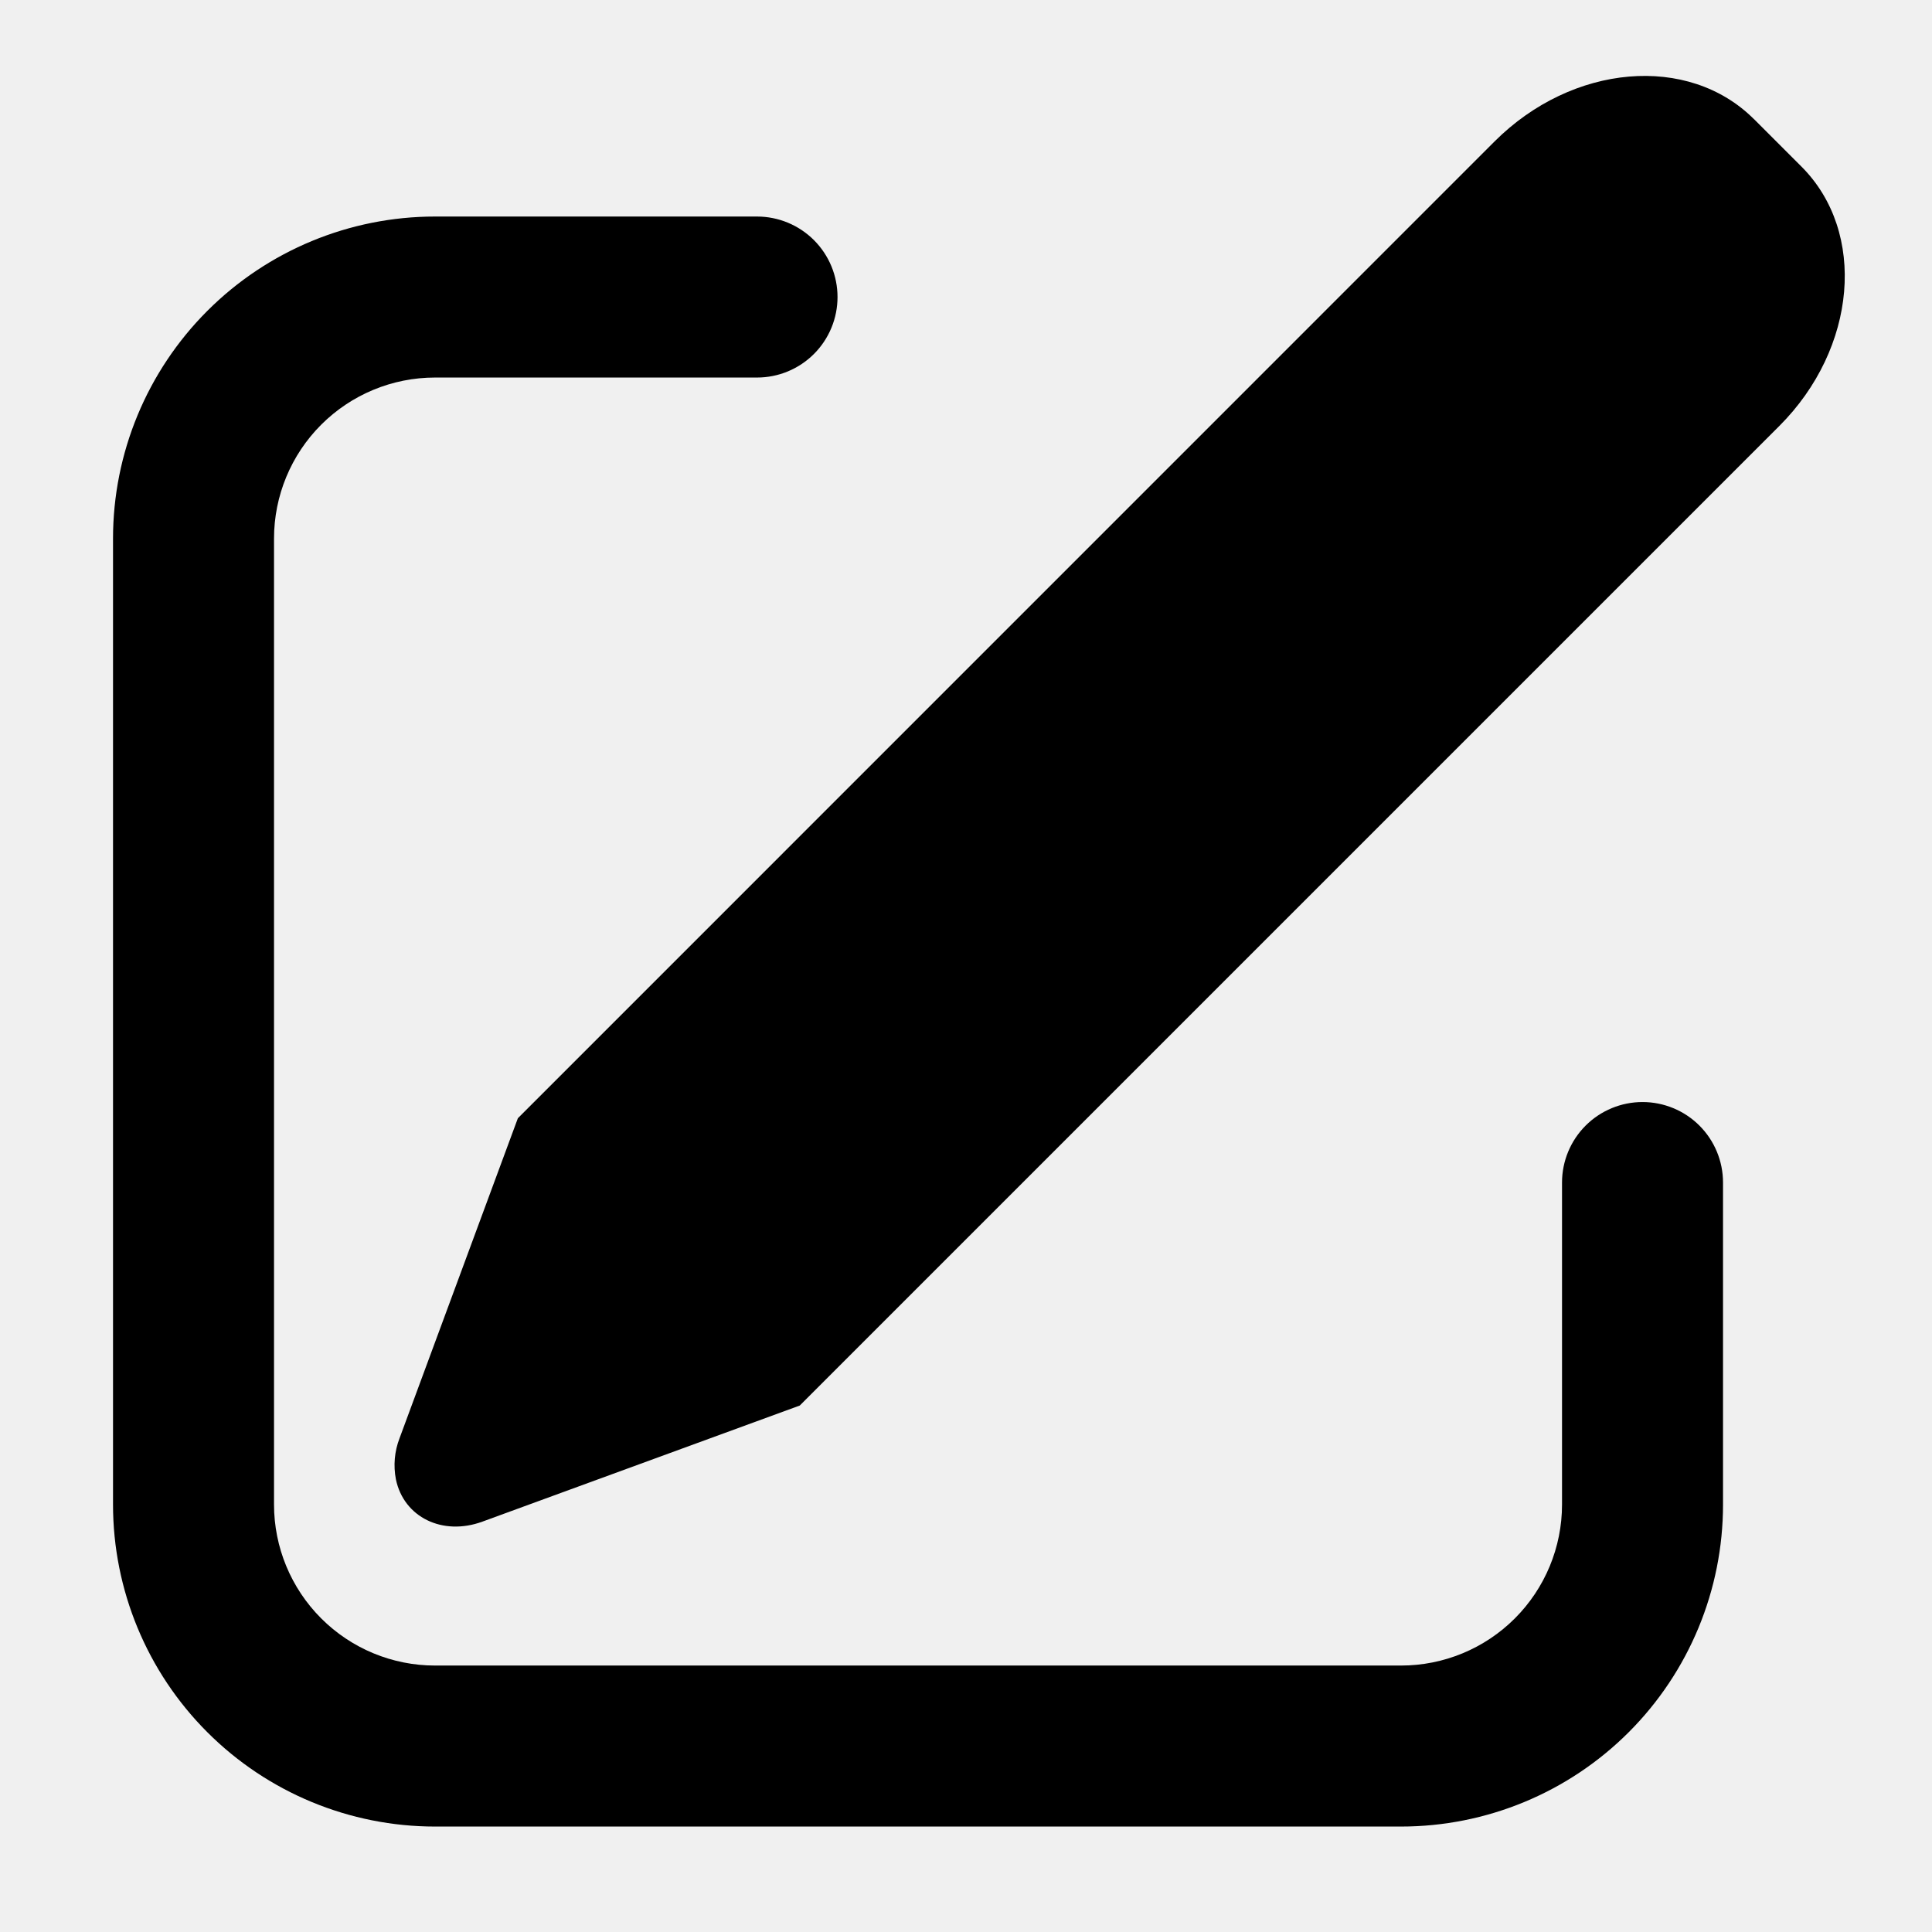
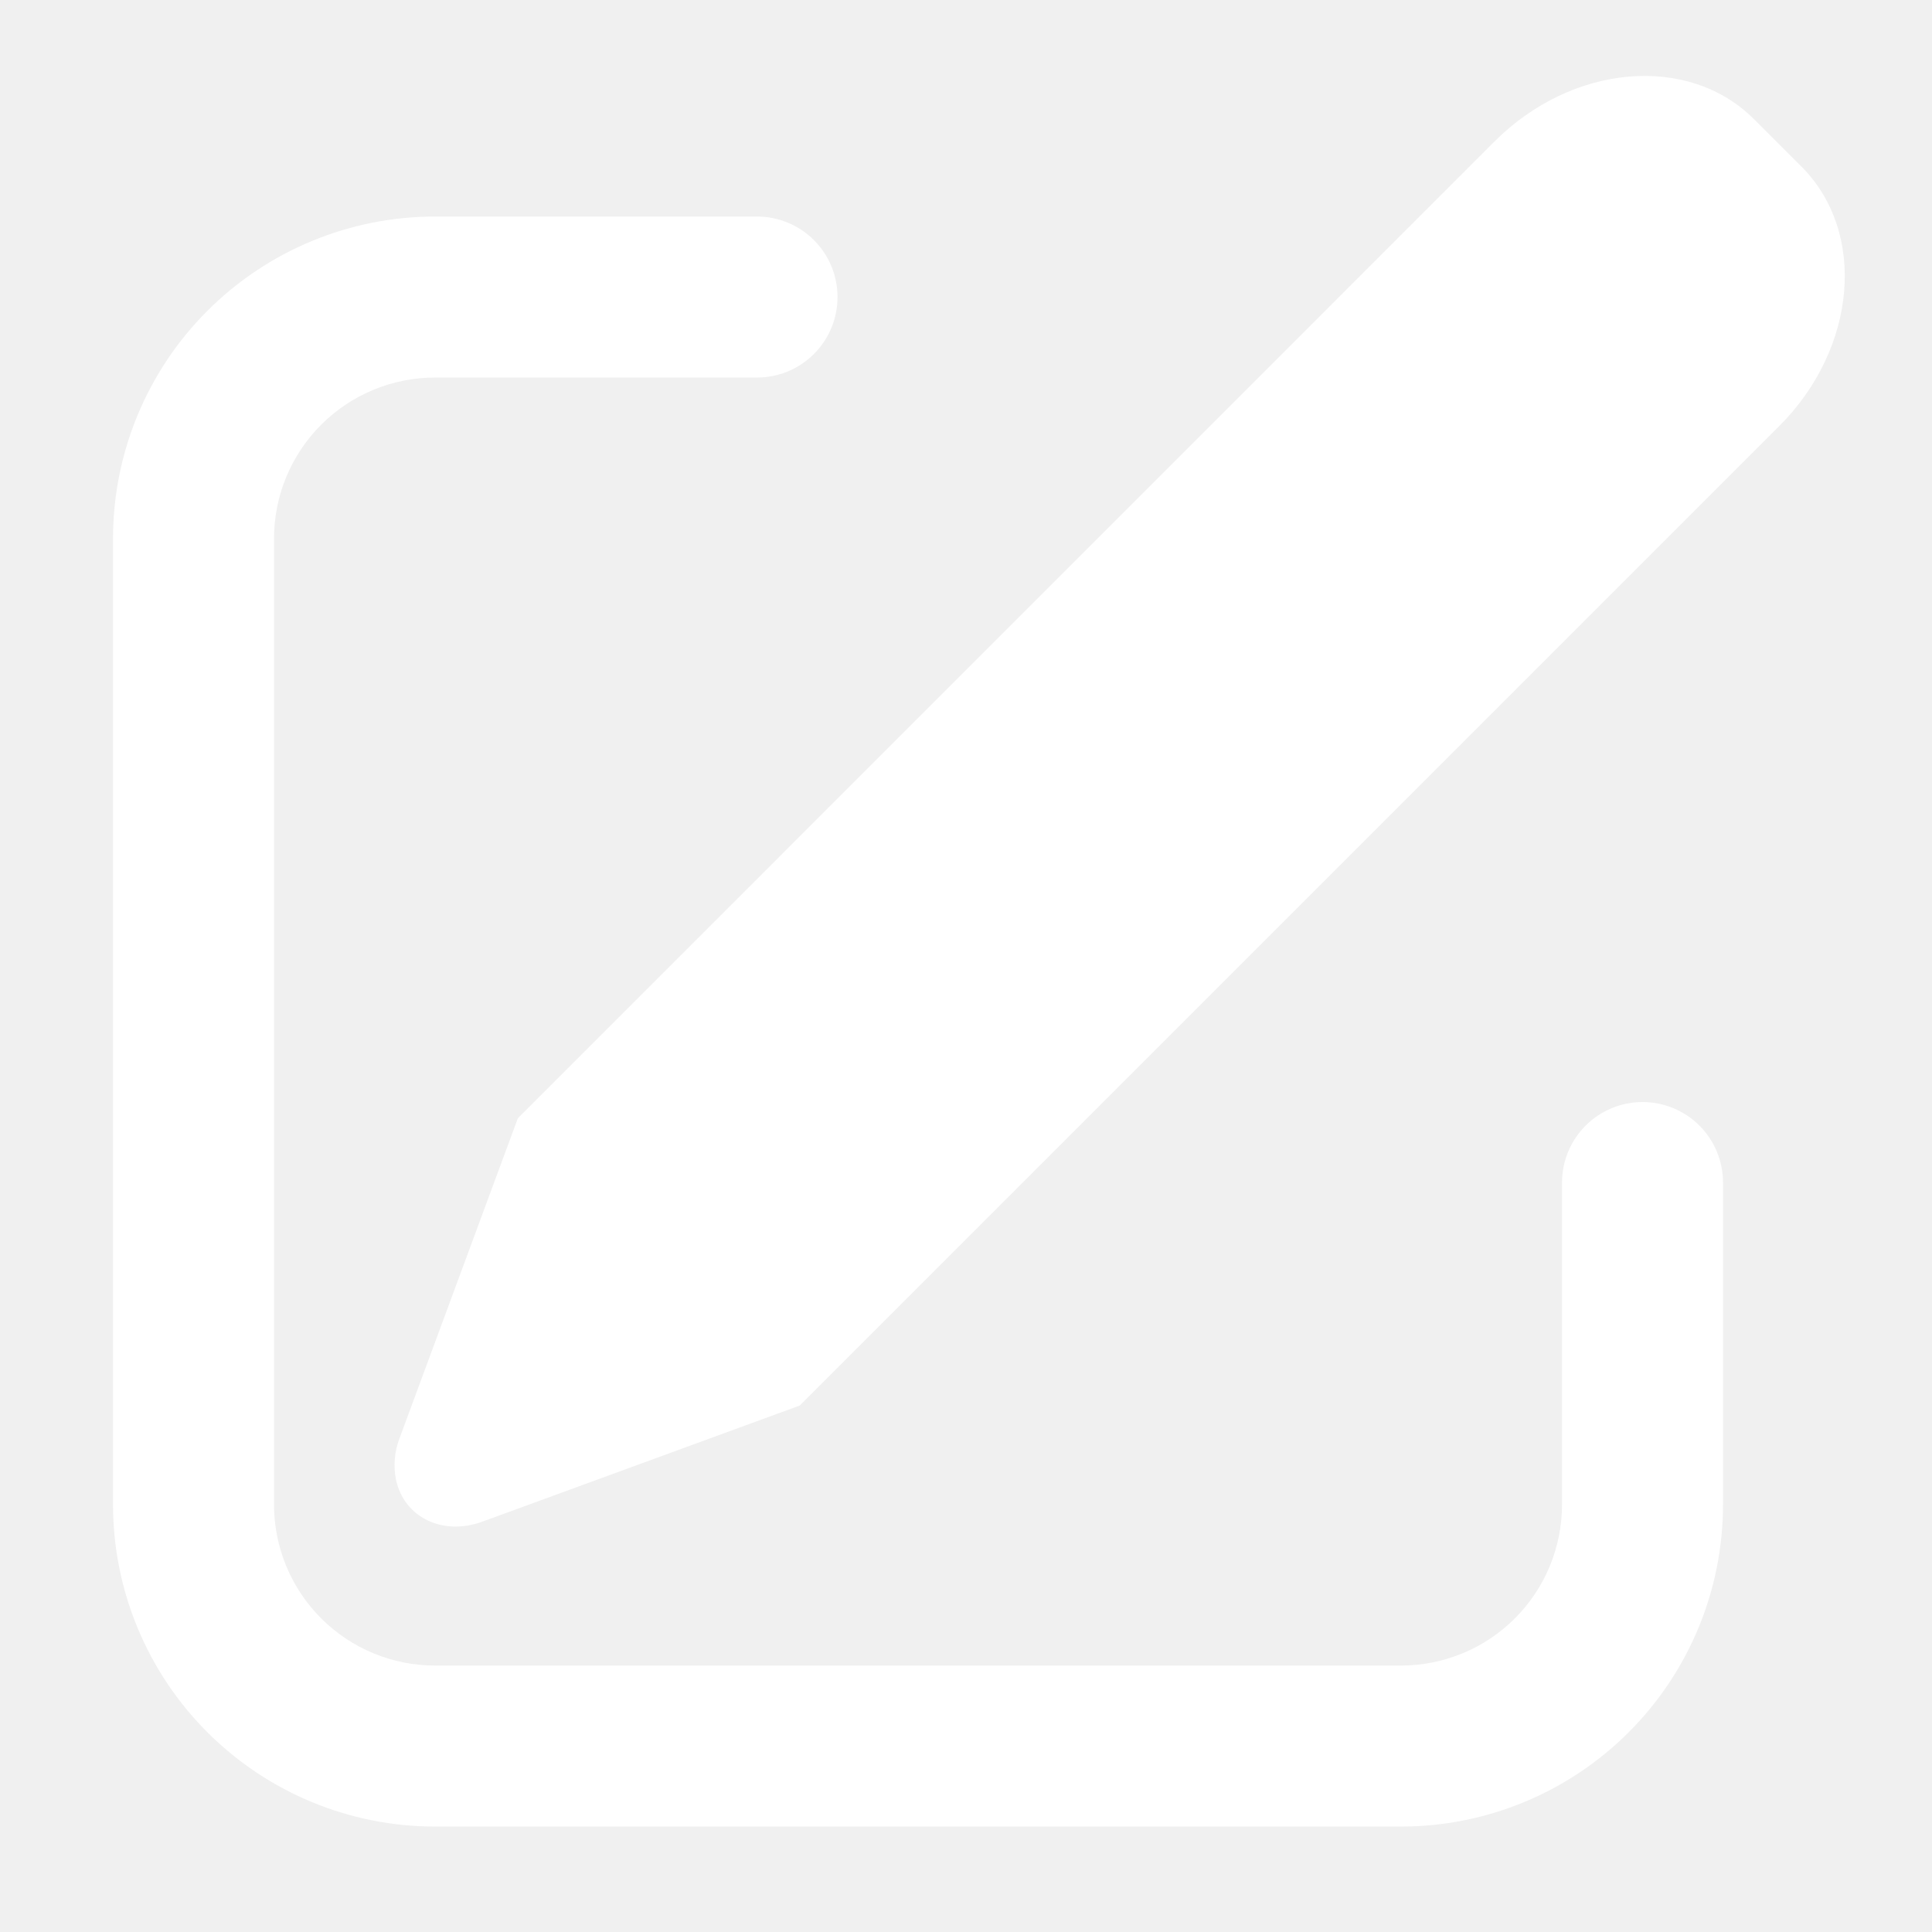
- <svg xmlns="http://www.w3.org/2000/svg" width="150" height="150" viewBox="0 0 150 150">
+ <svg xmlns="http://www.w3.org/2000/svg" fill="#fff" width="150" height="150" viewBox="0 0 150 150">
  <path d="M136.182 9.25L139.869 12.938C144.95 18.025 144.182 27.044 138.138 33.081L62.094 109.125L37.457 118.138C34.363 119.275 31.35 117.8 30.738 114.856C30.531 113.788 30.628 112.684 31.019 111.669L40.207 86.819L116.038 10.981C122.082 4.944 131.1 4.169 136.182 9.256V9.25ZM58.775 16.812C59.596 16.812 60.409 16.974 61.167 17.288C61.925 17.602 62.614 18.063 63.195 18.643C63.775 19.224 64.236 19.913 64.55 20.671C64.864 21.429 65.025 22.242 65.025 23.062C65.025 23.883 64.864 24.696 64.55 25.454C64.236 26.213 63.775 26.902 63.195 27.482C62.614 28.062 61.925 28.523 61.167 28.837C60.409 29.151 59.596 29.312 58.775 29.312H33.775C30.46 29.312 27.281 30.63 24.937 32.974C22.592 35.318 21.275 38.497 21.275 41.812V116.813C21.275 120.128 22.592 123.307 24.937 125.651C27.281 127.996 30.46 129.313 33.775 129.313H108.775C112.091 129.313 115.27 127.996 117.614 125.651C119.958 123.307 121.275 120.128 121.275 116.813V91.812C121.275 90.155 121.934 88.565 123.106 87.393C124.278 86.221 125.868 85.562 127.525 85.562C129.183 85.562 130.773 86.221 131.945 87.393C133.117 88.565 133.775 90.155 133.775 91.812V116.813C133.775 123.443 131.141 129.802 126.453 134.49C121.765 139.179 115.406 141.813 108.775 141.813H33.775C27.145 141.813 20.786 139.179 16.098 134.49C11.409 129.802 8.775 123.443 8.775 116.813V41.812C8.775 35.182 11.409 28.823 16.098 24.135C20.786 19.447 27.145 16.812 33.775 16.812H58.775Z" />
</svg>
